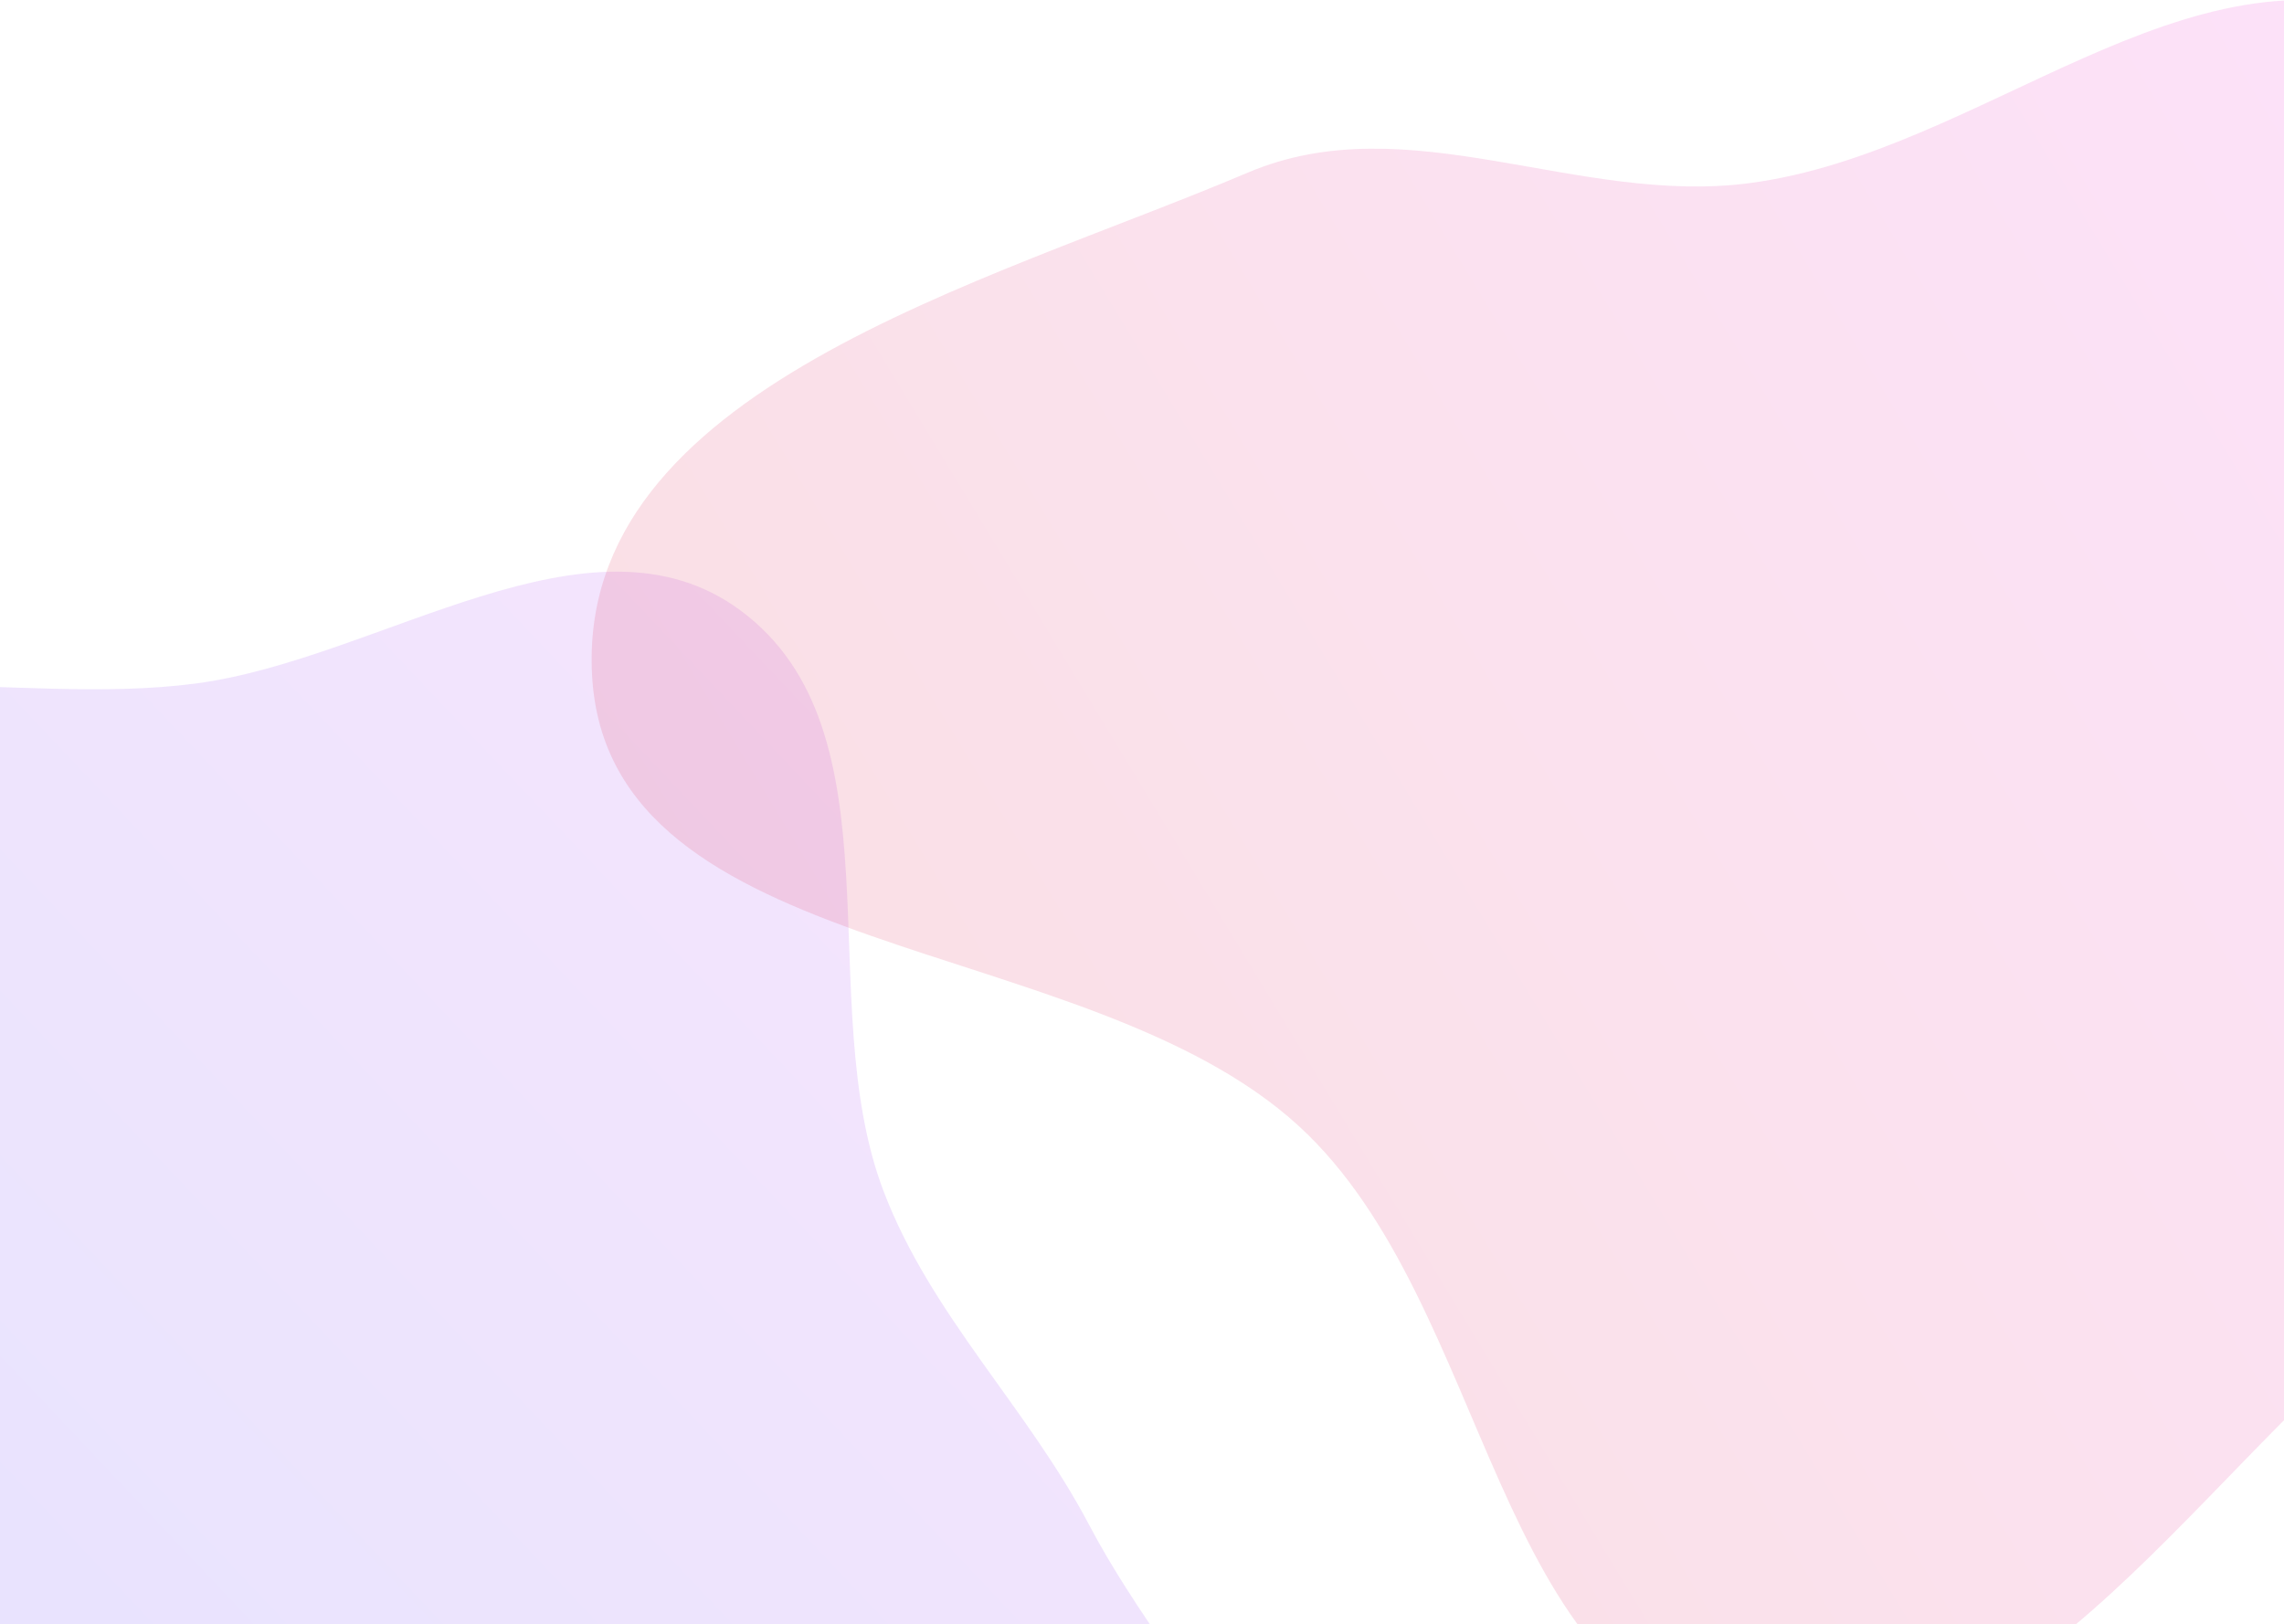
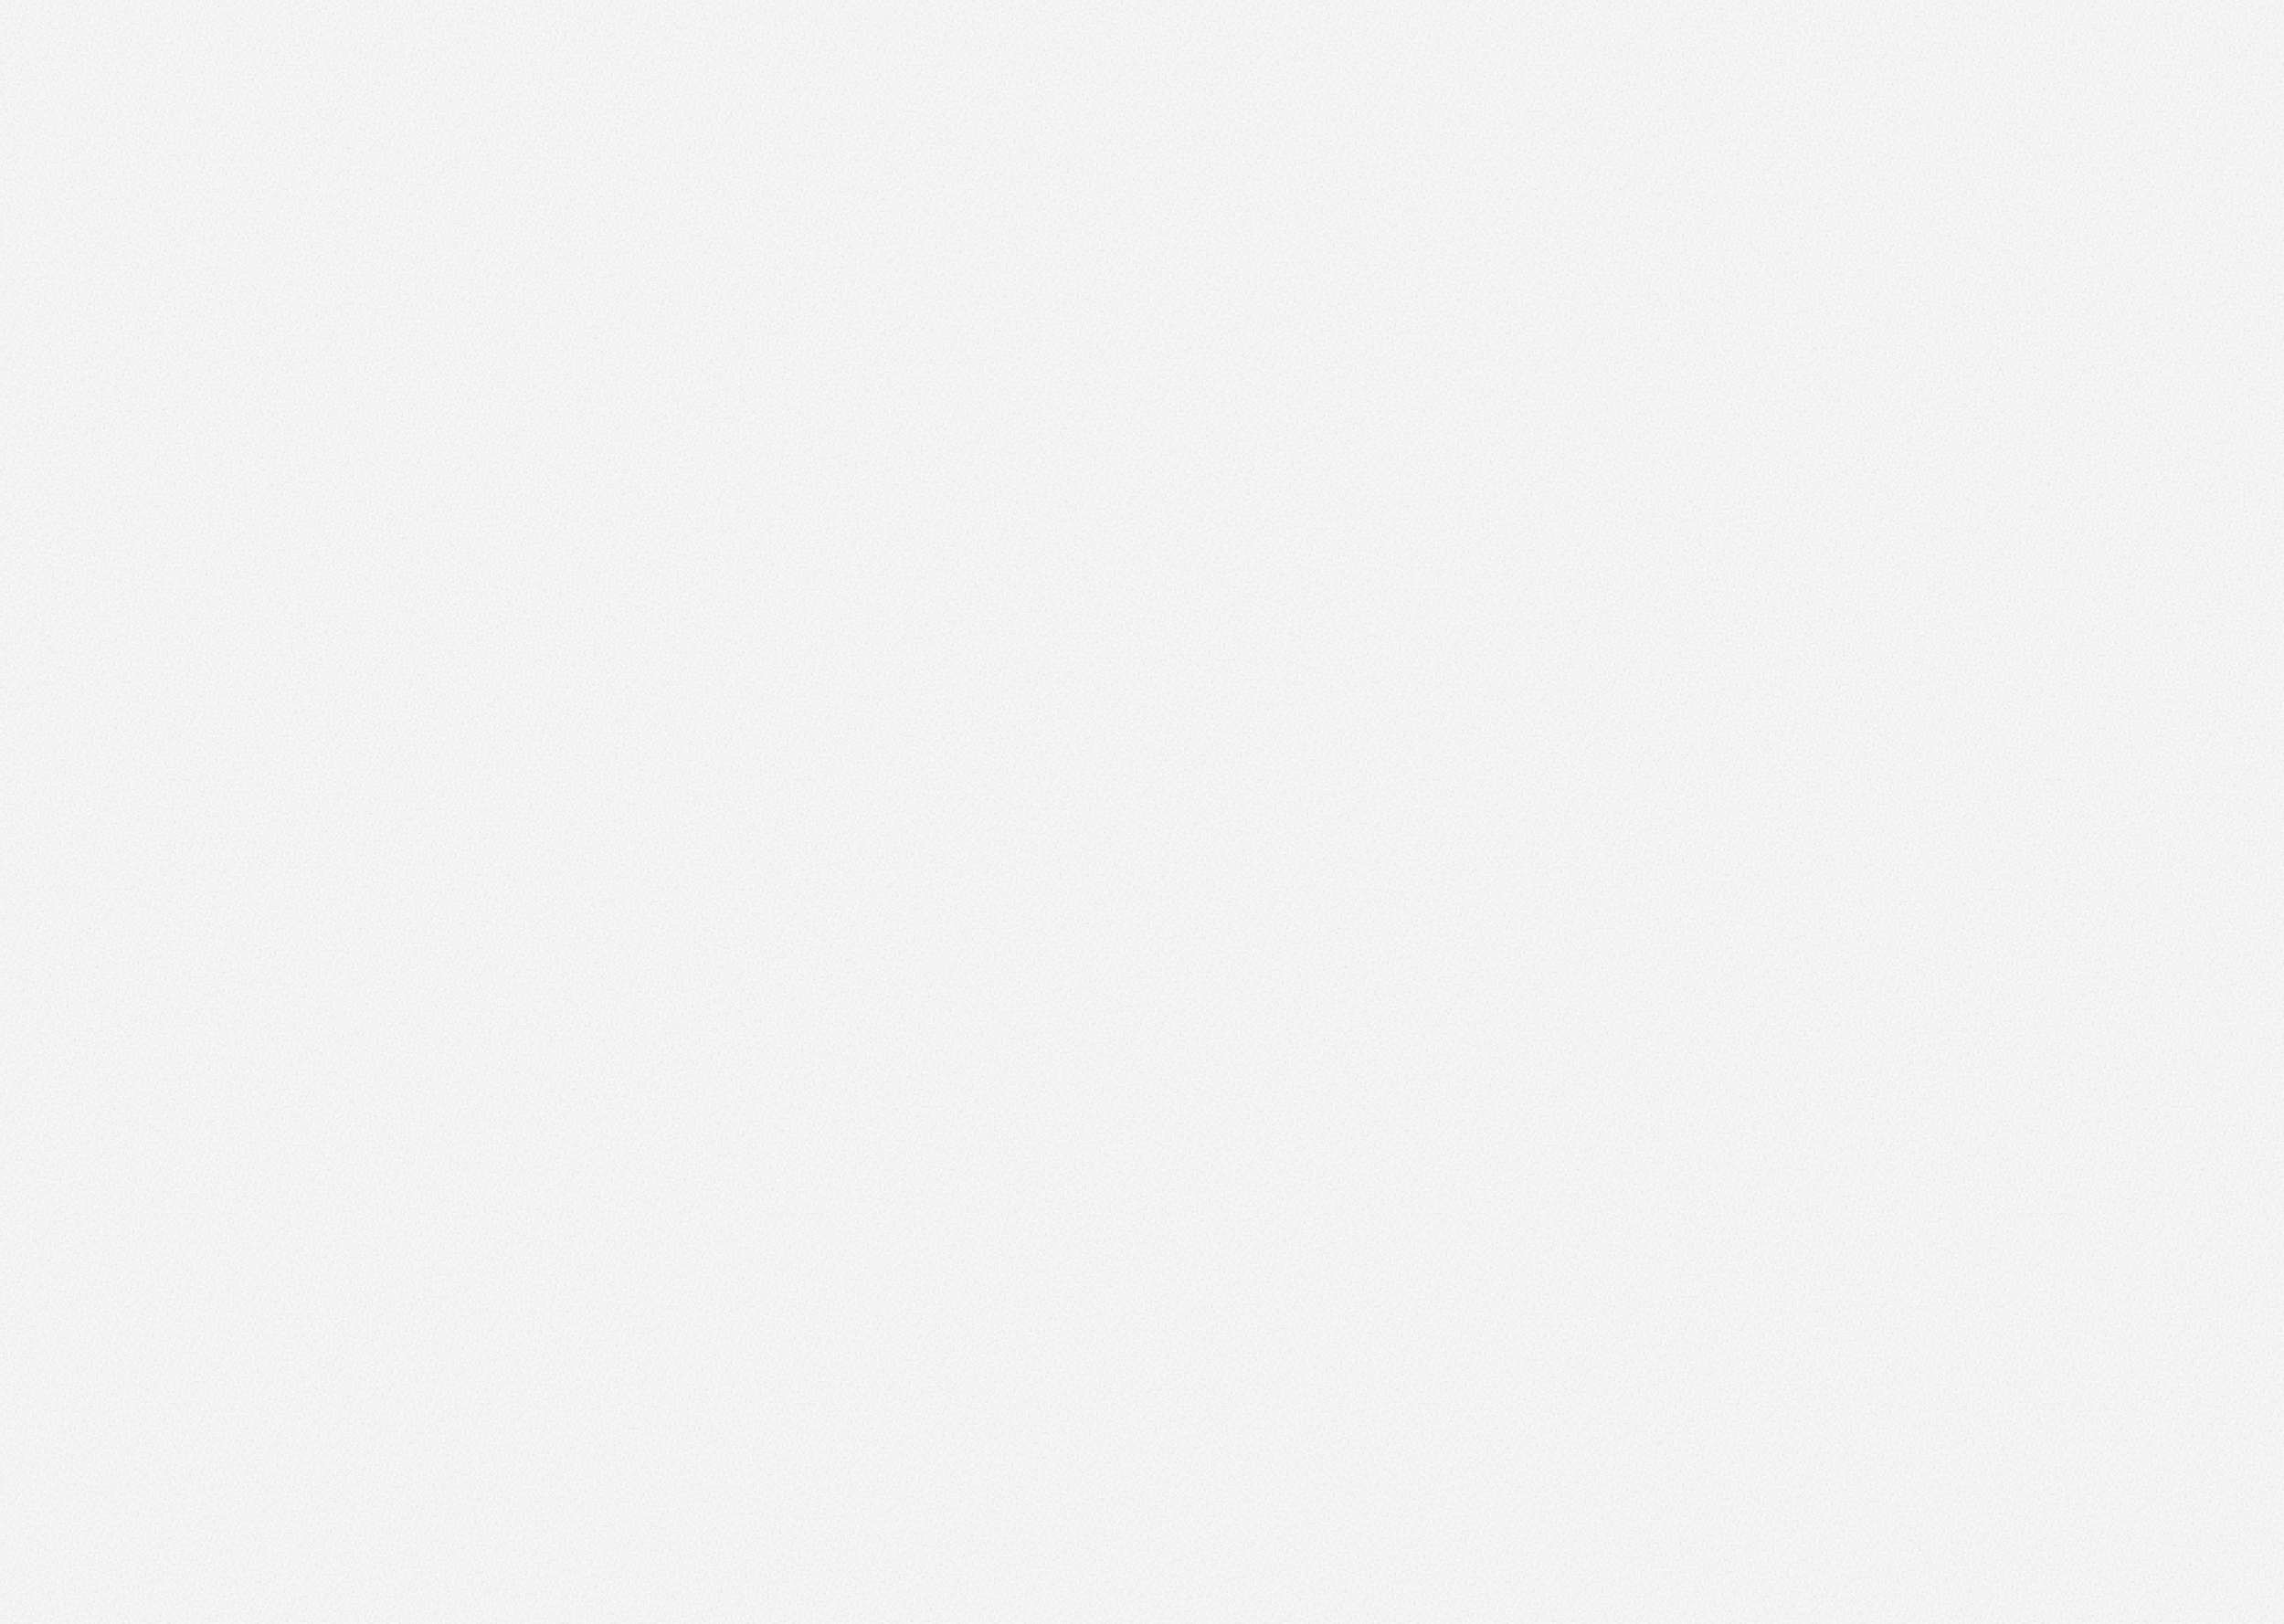
<svg xmlns="http://www.w3.org/2000/svg" width="1440" height="1024" fill="none">
-   <path fill="url(#a)" fill-rule="evenodd" d="M-217.58 475.75c91.82-72.02 225.52-29.38 341.2-44.74C240 415.56 372.33 315.14 466.77 384.9c102.9 76.02 44.74 246.76 90.31 366.31 29.83 78.24 90.48 136.14 129.48 210.23 57.92 109.99 169.67 208.23 155.9 331.77-13.52 121.26-103.42 264.33-224.23 281.37-141.96 20.03-232.72-220.96-374.06-196.99-151.7 25.73-172.68 330.24-325.85 315.72-128.6-12.2-110.9-230.73-128.15-358.76-12.16-90.14 65.87-176.25 44.1-264.57-26.42-107.2-167.12-163.46-176.72-273.45-10.15-116.29 33.01-248.75 124.87-320.79Z" clip-rule="evenodd" style="opacity:.154" />
-   <path fill="url(#b)" fill-rule="evenodd" d="M1103.43 115.43c146.42-19.45 275.33-155.84 413.5-103.59 188.09 71.13 409 212.64 407.06 413.88-1.94 201.25-259.28 278.6-414.96 405.96-130 106.35-240.24 294.39-405.6 265.3-163.7-28.8-161.93-274.12-284.34-386.66-134.95-124.06-436-101.46-445.82-284.6-9.68-180.38 247.41-246.3 413.54-316.9 101.01-42.93 207.83 21.06 316.62 6.61Z" clip-rule="evenodd" style="opacity:.154" />
-   <defs>
-     <linearGradient id="b" x1="373" x2="1995.44" y1="1100" y2="118.03" gradientUnits="userSpaceOnUse">
-       <stop stop-color="#D83333" />
-       <stop offset="1" stop-color="#F041FF" />
-     </linearGradient>
-     <linearGradient id="a" x1="107.37" x2="1130.66" y1="1993.35" y2="1026.31" gradientUnits="userSpaceOnUse">
-       <stop stop-color="#3245FF" />
-       <stop offset="1" stop-color="#BC52EE" />
-     </linearGradient>
-   </defs>
+   <filter id="noise" x="0%" y="0%" width="100%" height="100%">
+     <feTurbulence type="fractalNoise" baseFrequency="0.65" numOctaves="3" stitchTiles="stitch" />
+     <feColorMatrix type="saturate" values="0" />
+     <feBlend mode="multiply" in2="SourceGraphic" />
+   </filter>
+   <rect width="100%" height="100%" fill="#f3f4f6" filter="url(#noise)" opacity="0.3" />
+   <rect width="100%" height="100%" fill="transparent">
+     <animate attributeName="x" from="-10%" to="0%" dur="20s" repeatCount="indefinite" />
+   </rect>
</svg>
